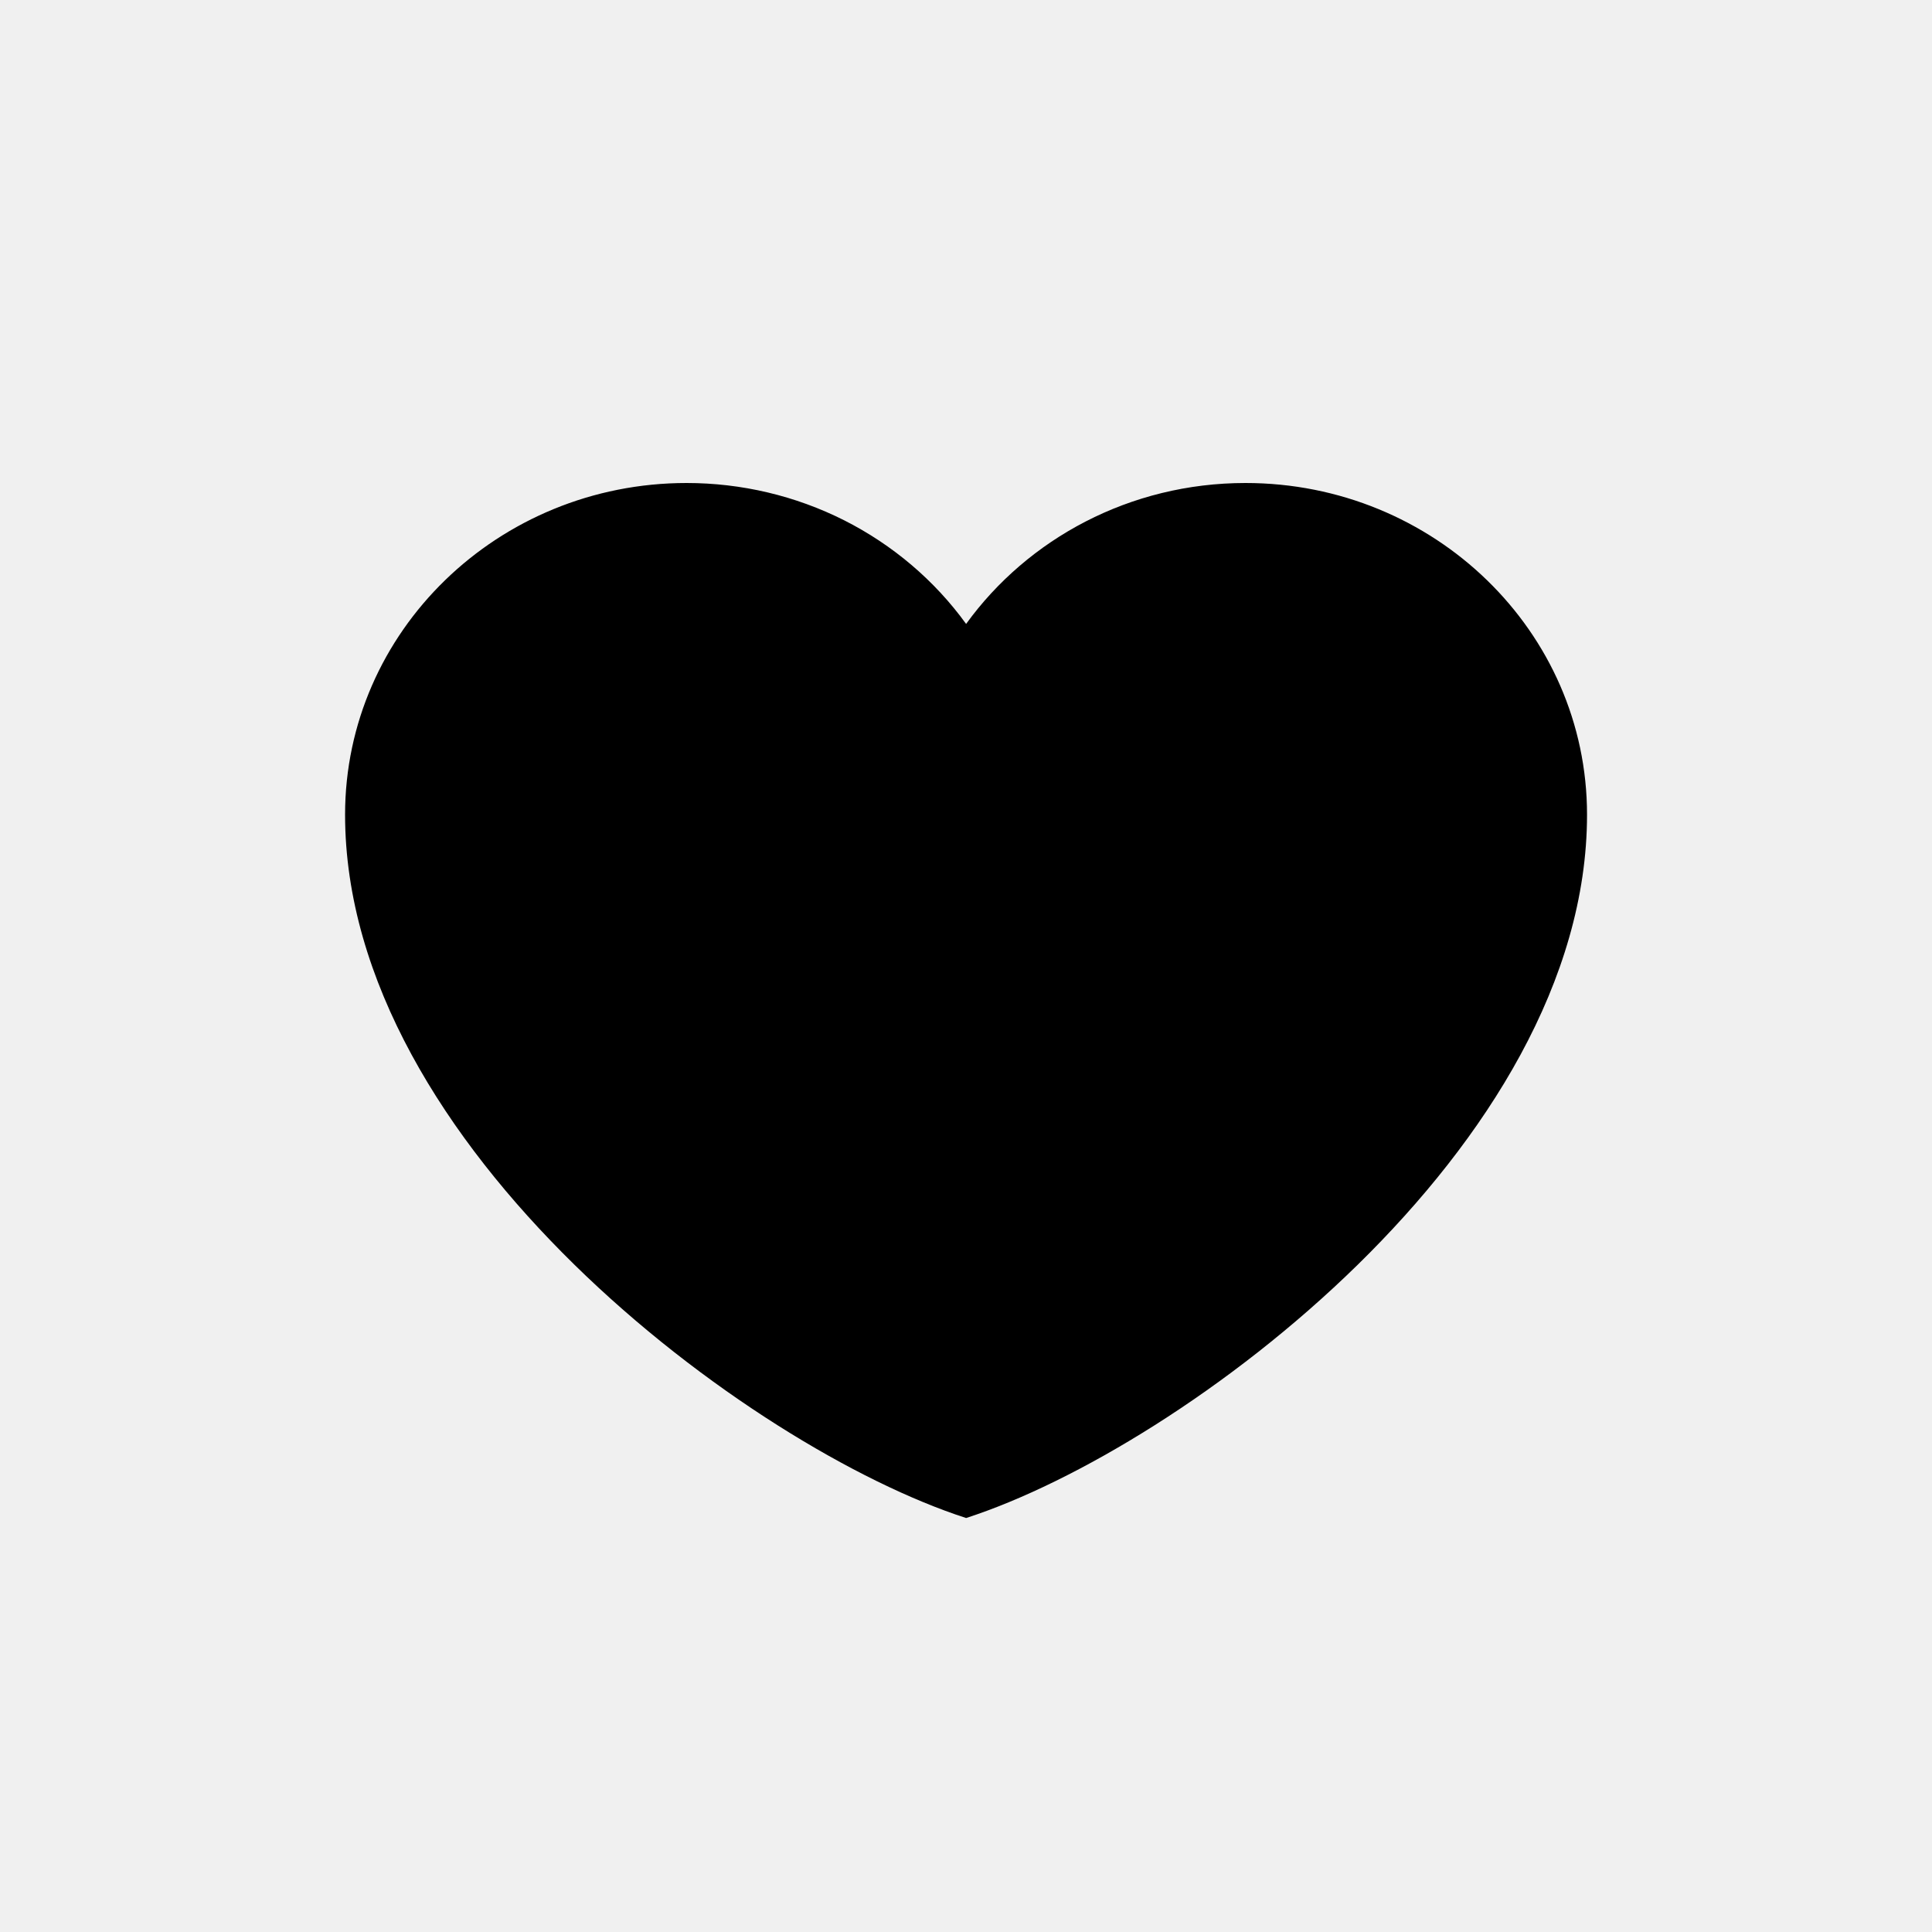
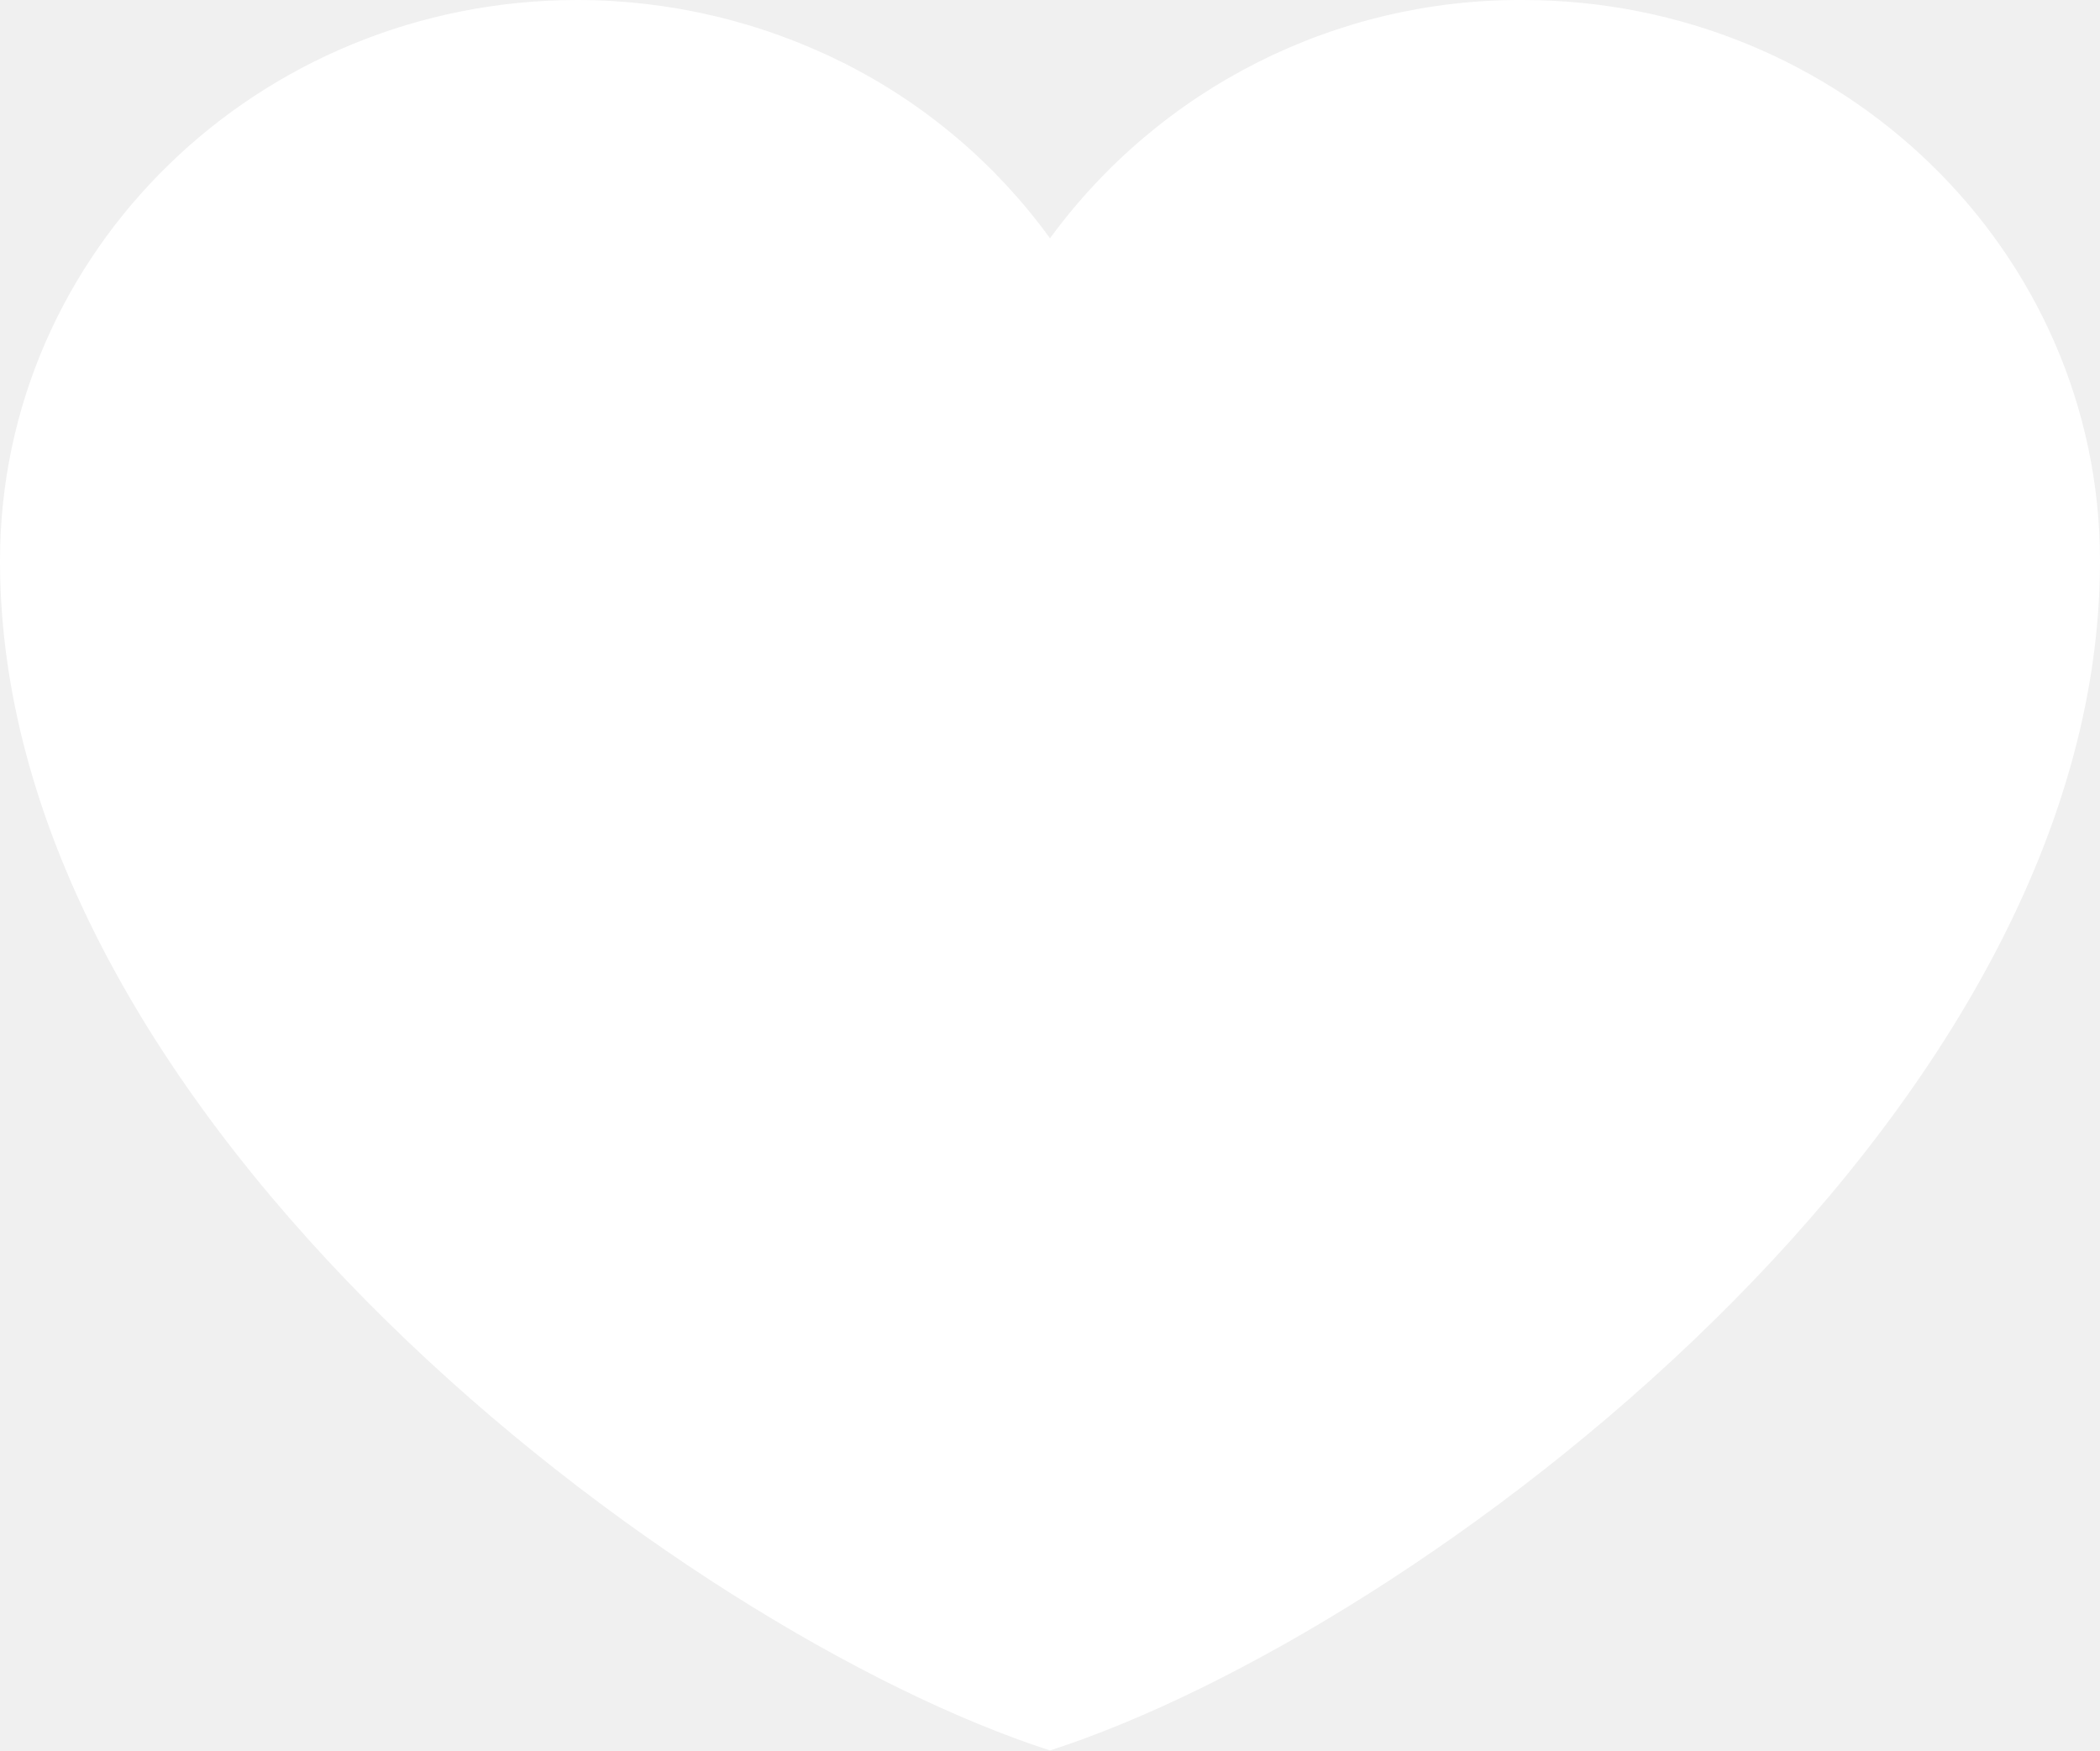
- <svg xmlns="http://www.w3.org/2000/svg" viewBox="0 0 18 18" fill="none">
-   <path d="M6.397 4.5C4.64 4.5 3.215 5.884 3.215 7.59C3.215 10.68 6.976 13.489 9.001 14.143C11.026 13.489 14.786 10.68 14.786 7.59C14.786 5.884 13.361 4.5 11.604 4.5C10.528 4.5 9.576 5.019 9.001 5.813C8.707 5.407 8.317 5.076 7.864 4.847C7.411 4.619 6.908 4.5 6.397 4.5Z" fill="currentColor" />
+ <svg xmlns="http://www.w3.org/2000/svg" width="18" height="15" fill="none" viewBox="0 0 18 15">
+   <path fill="#fff" d="M4.95 0C2.216 0 0 2.152 0 4.807 0 9.614 5.85 13.984 9 15c3.15-1.016 9-5.386 9-10.193C18 2.152 15.784 0 13.05 0A4.99 4.99 0 0 0 9 2.042 4.9 4.9 0 0 0 7.232.54 5.1 5.1 0 0 0 4.95 0" />
</svg>
